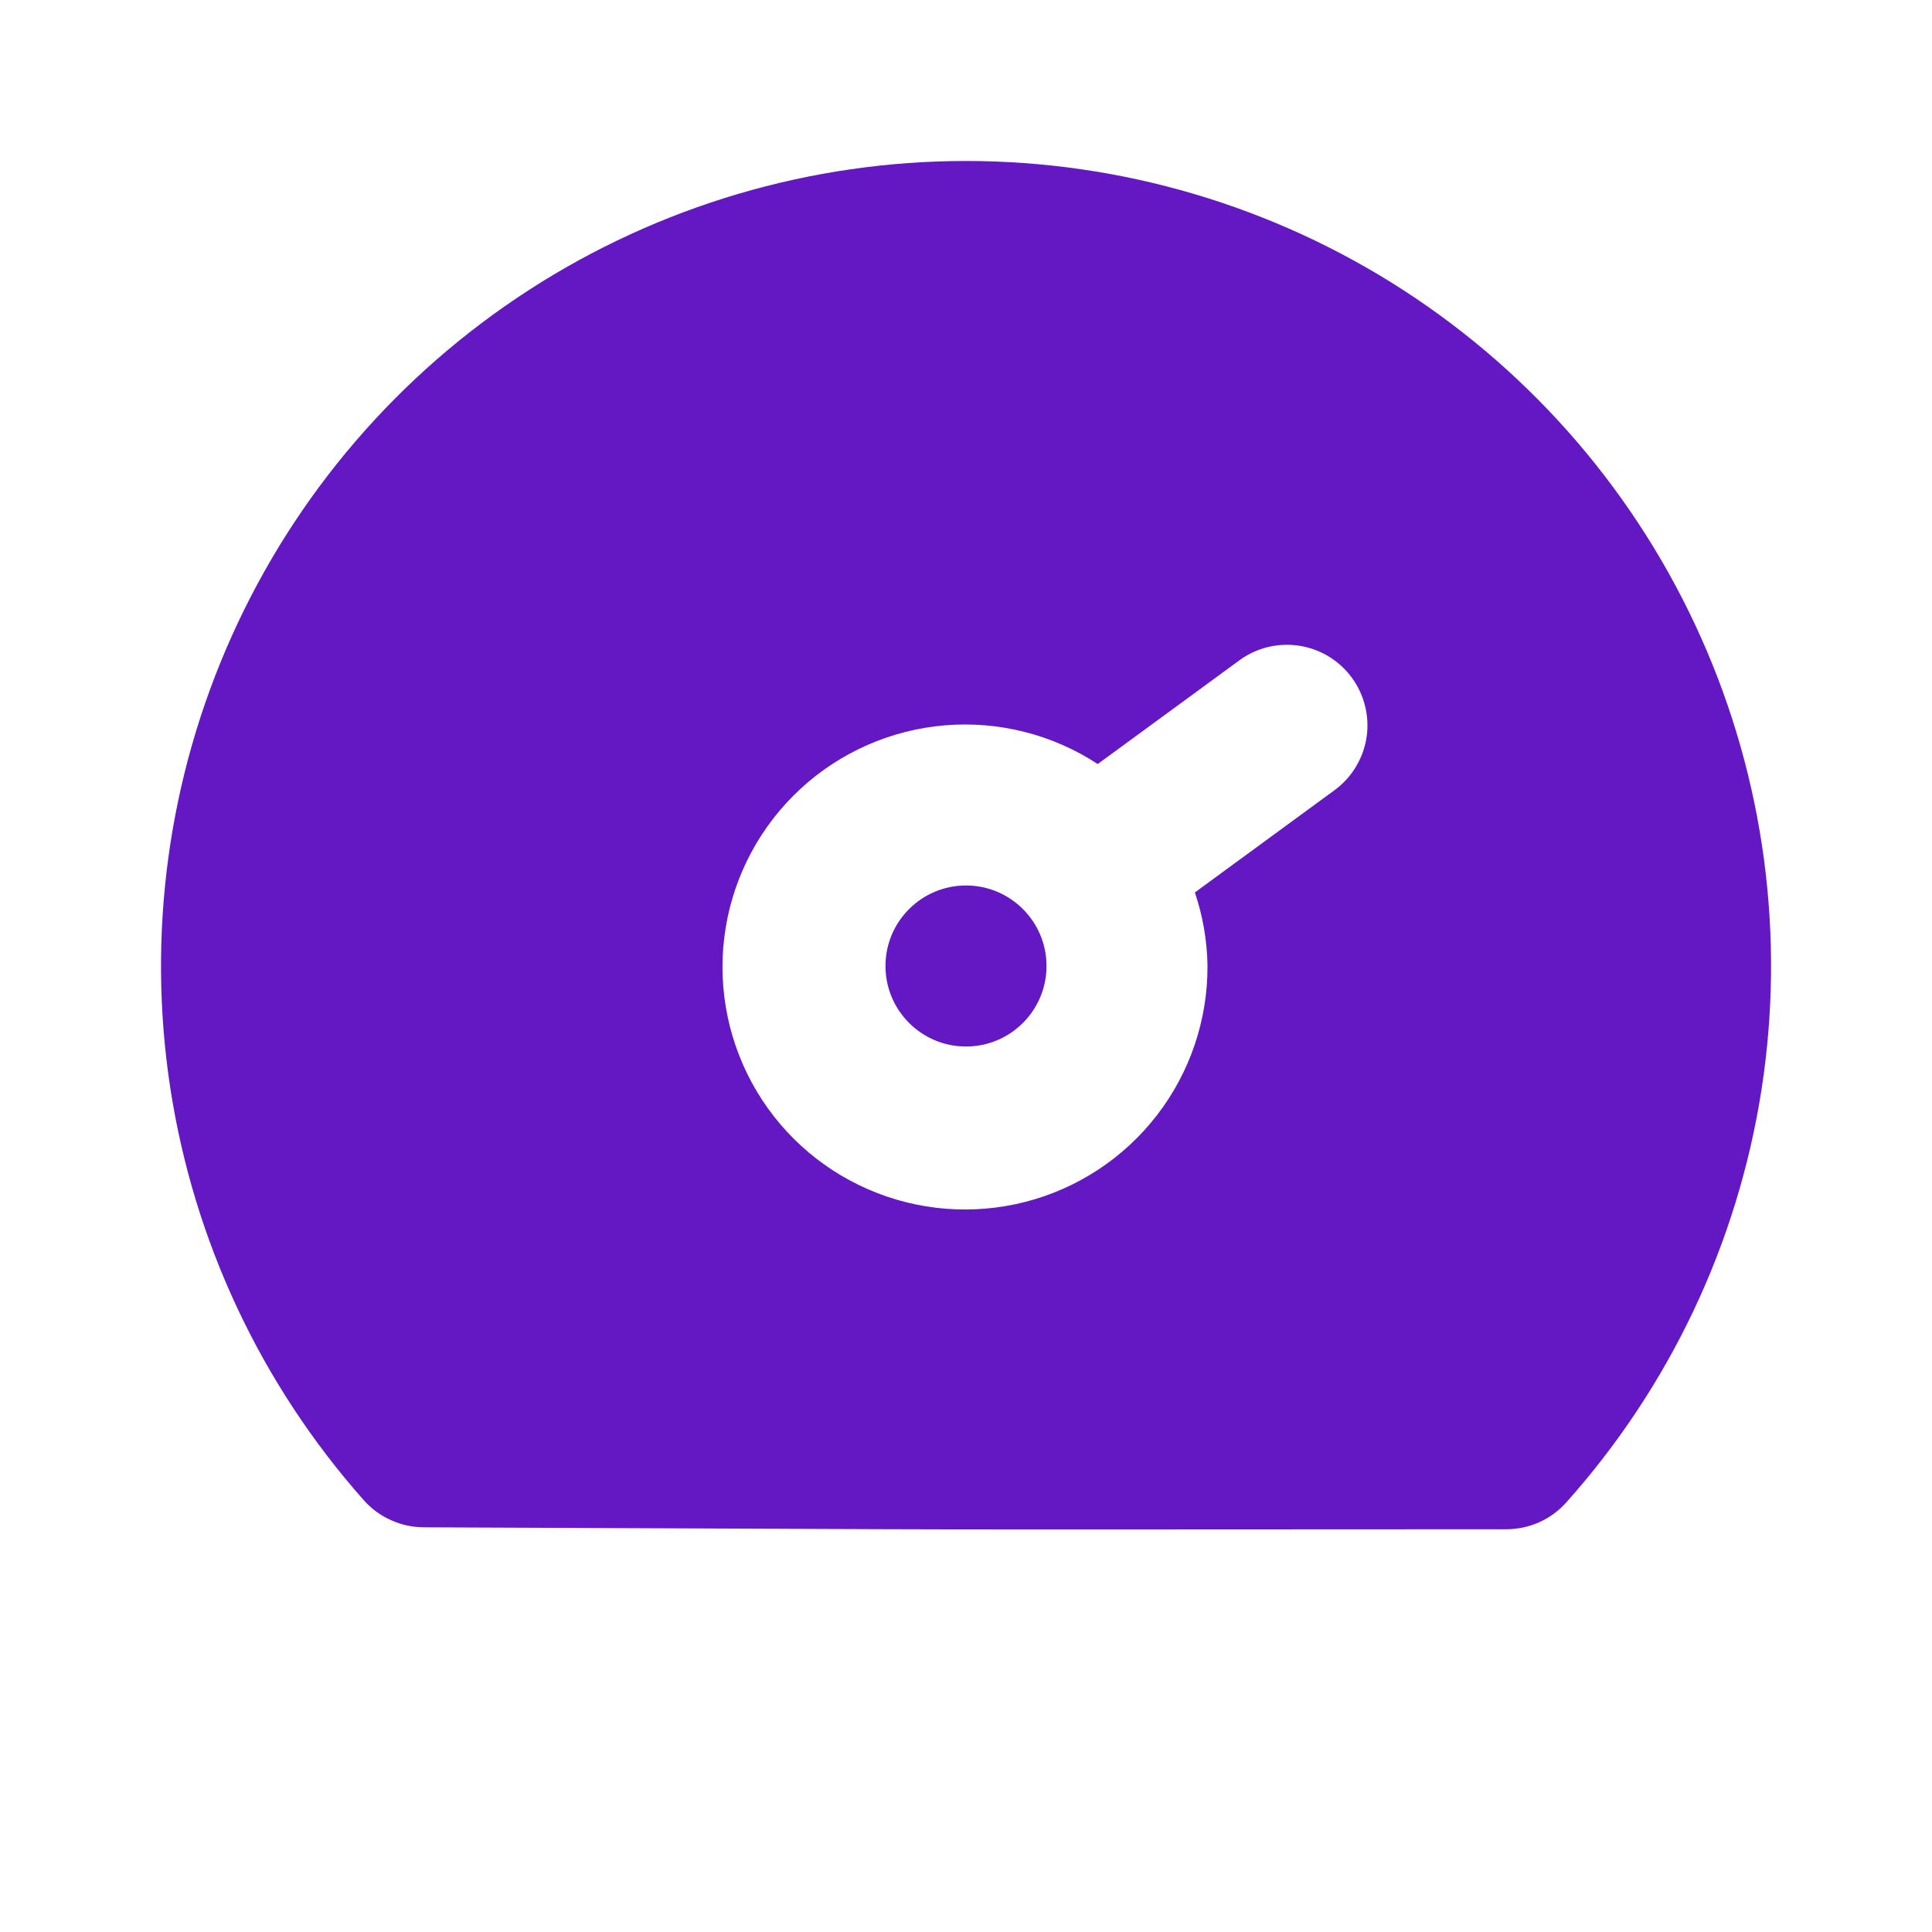
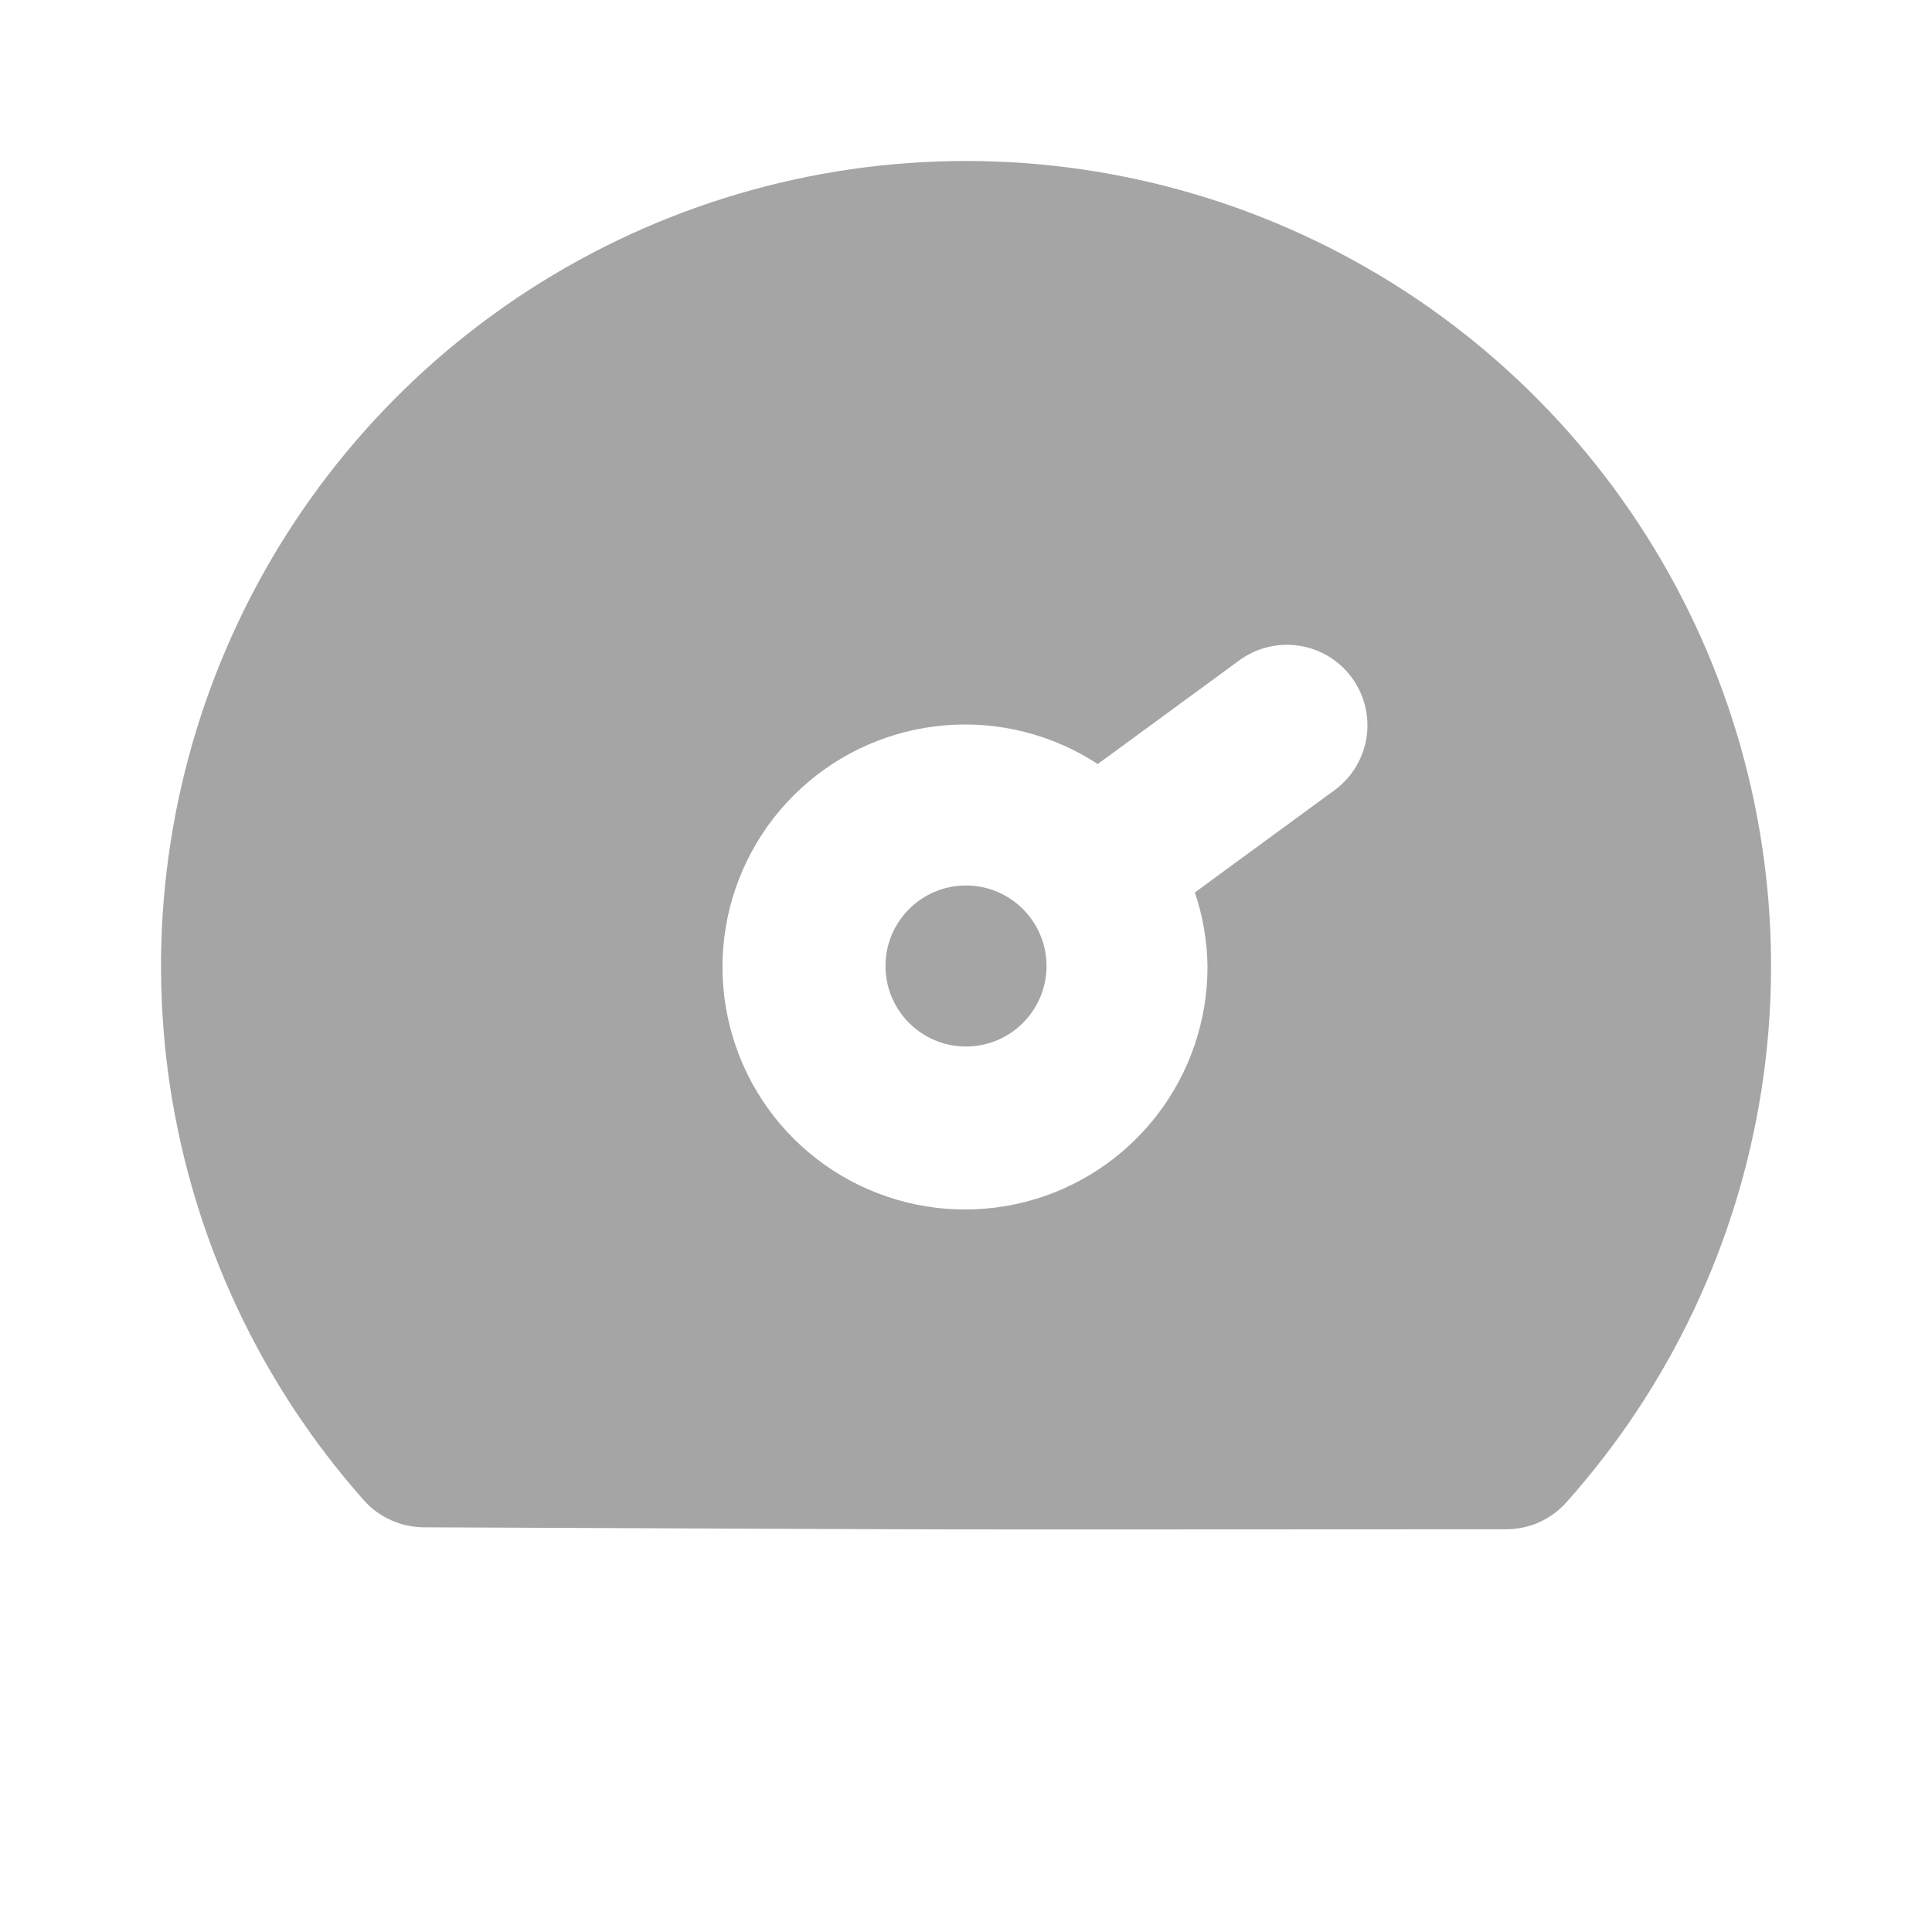
<svg xmlns="http://www.w3.org/2000/svg" width="28" height="28" viewBox="0 0 28 28" fill="none">
-   <path d="M14 2.333C11.752 2.333 9.552 2.983 7.664 4.204C5.776 5.425 4.282 7.165 3.36 9.216C2.438 11.266 2.128 13.54 2.467 15.762C2.807 17.984 3.781 20.061 5.273 21.743C5.382 21.866 5.516 21.964 5.666 22.031C5.815 22.099 5.977 22.134 6.141 22.135C16.1 22.175 11.63 22.166 21.83 22.163C21.994 22.163 22.156 22.129 22.306 22.062C22.456 21.995 22.59 21.897 22.699 21.775C24.2 20.096 25.183 18.018 25.529 15.793C25.875 13.568 25.57 11.29 24.65 9.235C23.73 7.179 22.235 5.434 20.345 4.209C18.456 2.985 16.252 2.333 14 2.333ZM19.356 11.441L17.317 12.934C17.433 13.278 17.495 13.637 17.5 14C17.503 14.783 17.245 15.544 16.767 16.163C16.288 16.783 15.617 17.225 14.858 17.419C14.1 17.613 13.299 17.549 12.581 17.236C11.864 16.924 11.271 16.381 10.897 15.693C10.524 15.005 10.39 14.212 10.518 13.44C10.646 12.668 11.028 11.961 11.604 11.43C12.179 10.9 12.915 10.577 13.695 10.512C14.475 10.447 15.255 10.645 15.909 11.073L17.977 9.559C18.227 9.382 18.537 9.311 18.839 9.36C19.141 9.409 19.412 9.575 19.592 9.822C19.773 10.069 19.85 10.377 19.806 10.68C19.761 10.983 19.6 11.256 19.356 11.441Z" fill="#6418C3" />
-   <path d="M14 15.167C14.644 15.167 15.167 14.644 15.167 14C15.167 13.356 14.644 12.833 14 12.833C13.356 12.833 12.833 13.356 12.833 14C12.833 14.644 13.356 15.167 14 15.167Z" fill="#6418C3" />
+   <path d="M14 2.333C11.752 2.333 9.552 2.983 7.664 4.204C5.776 5.425 4.282 7.165 3.36 9.216C2.438 11.266 2.128 13.54 2.467 15.762C2.807 17.984 3.781 20.061 5.273 21.743C5.382 21.866 5.516 21.964 5.666 22.031C5.815 22.099 5.977 22.134 6.141 22.135C16.1 22.175 11.63 22.166 21.83 22.163C21.994 22.163 22.156 22.129 22.306 22.062C22.456 21.995 22.59 21.897 22.699 21.775C24.2 20.096 25.183 18.018 25.529 15.793C25.875 13.568 25.57 11.29 24.65 9.235C23.73 7.179 22.235 5.434 20.345 4.209C18.456 2.985 16.252 2.333 14 2.333ZM19.356 11.441L17.317 12.934C17.433 13.278 17.495 13.637 17.5 14C17.503 14.783 17.245 15.544 16.767 16.163C16.288 16.783 15.617 17.225 14.858 17.419C14.1 17.613 13.299 17.549 12.581 17.236C11.864 16.924 11.271 16.381 10.897 15.693C10.524 15.005 10.39 14.212 10.518 13.44C10.646 12.668 11.028 11.961 11.604 11.43C12.179 10.9 12.915 10.577 13.695 10.512C14.475 10.447 15.255 10.645 15.909 11.073L17.977 9.559C18.227 9.382 18.537 9.311 18.839 9.36C19.141 9.409 19.412 9.575 19.592 9.822C19.773 10.069 19.85 10.377 19.806 10.68C19.761 10.983 19.6 11.256 19.356 11.441Z" fill="#A5A5A5" />
+   <path d="M14 15.167C14.644 15.167 15.167 14.644 15.167 14C15.167 13.356 14.644 12.833 14 12.833C13.356 12.833 12.833 13.356 12.833 14C12.833 14.644 13.356 15.167 14 15.167Z" fill="#A5A5A5" />
</svg>
